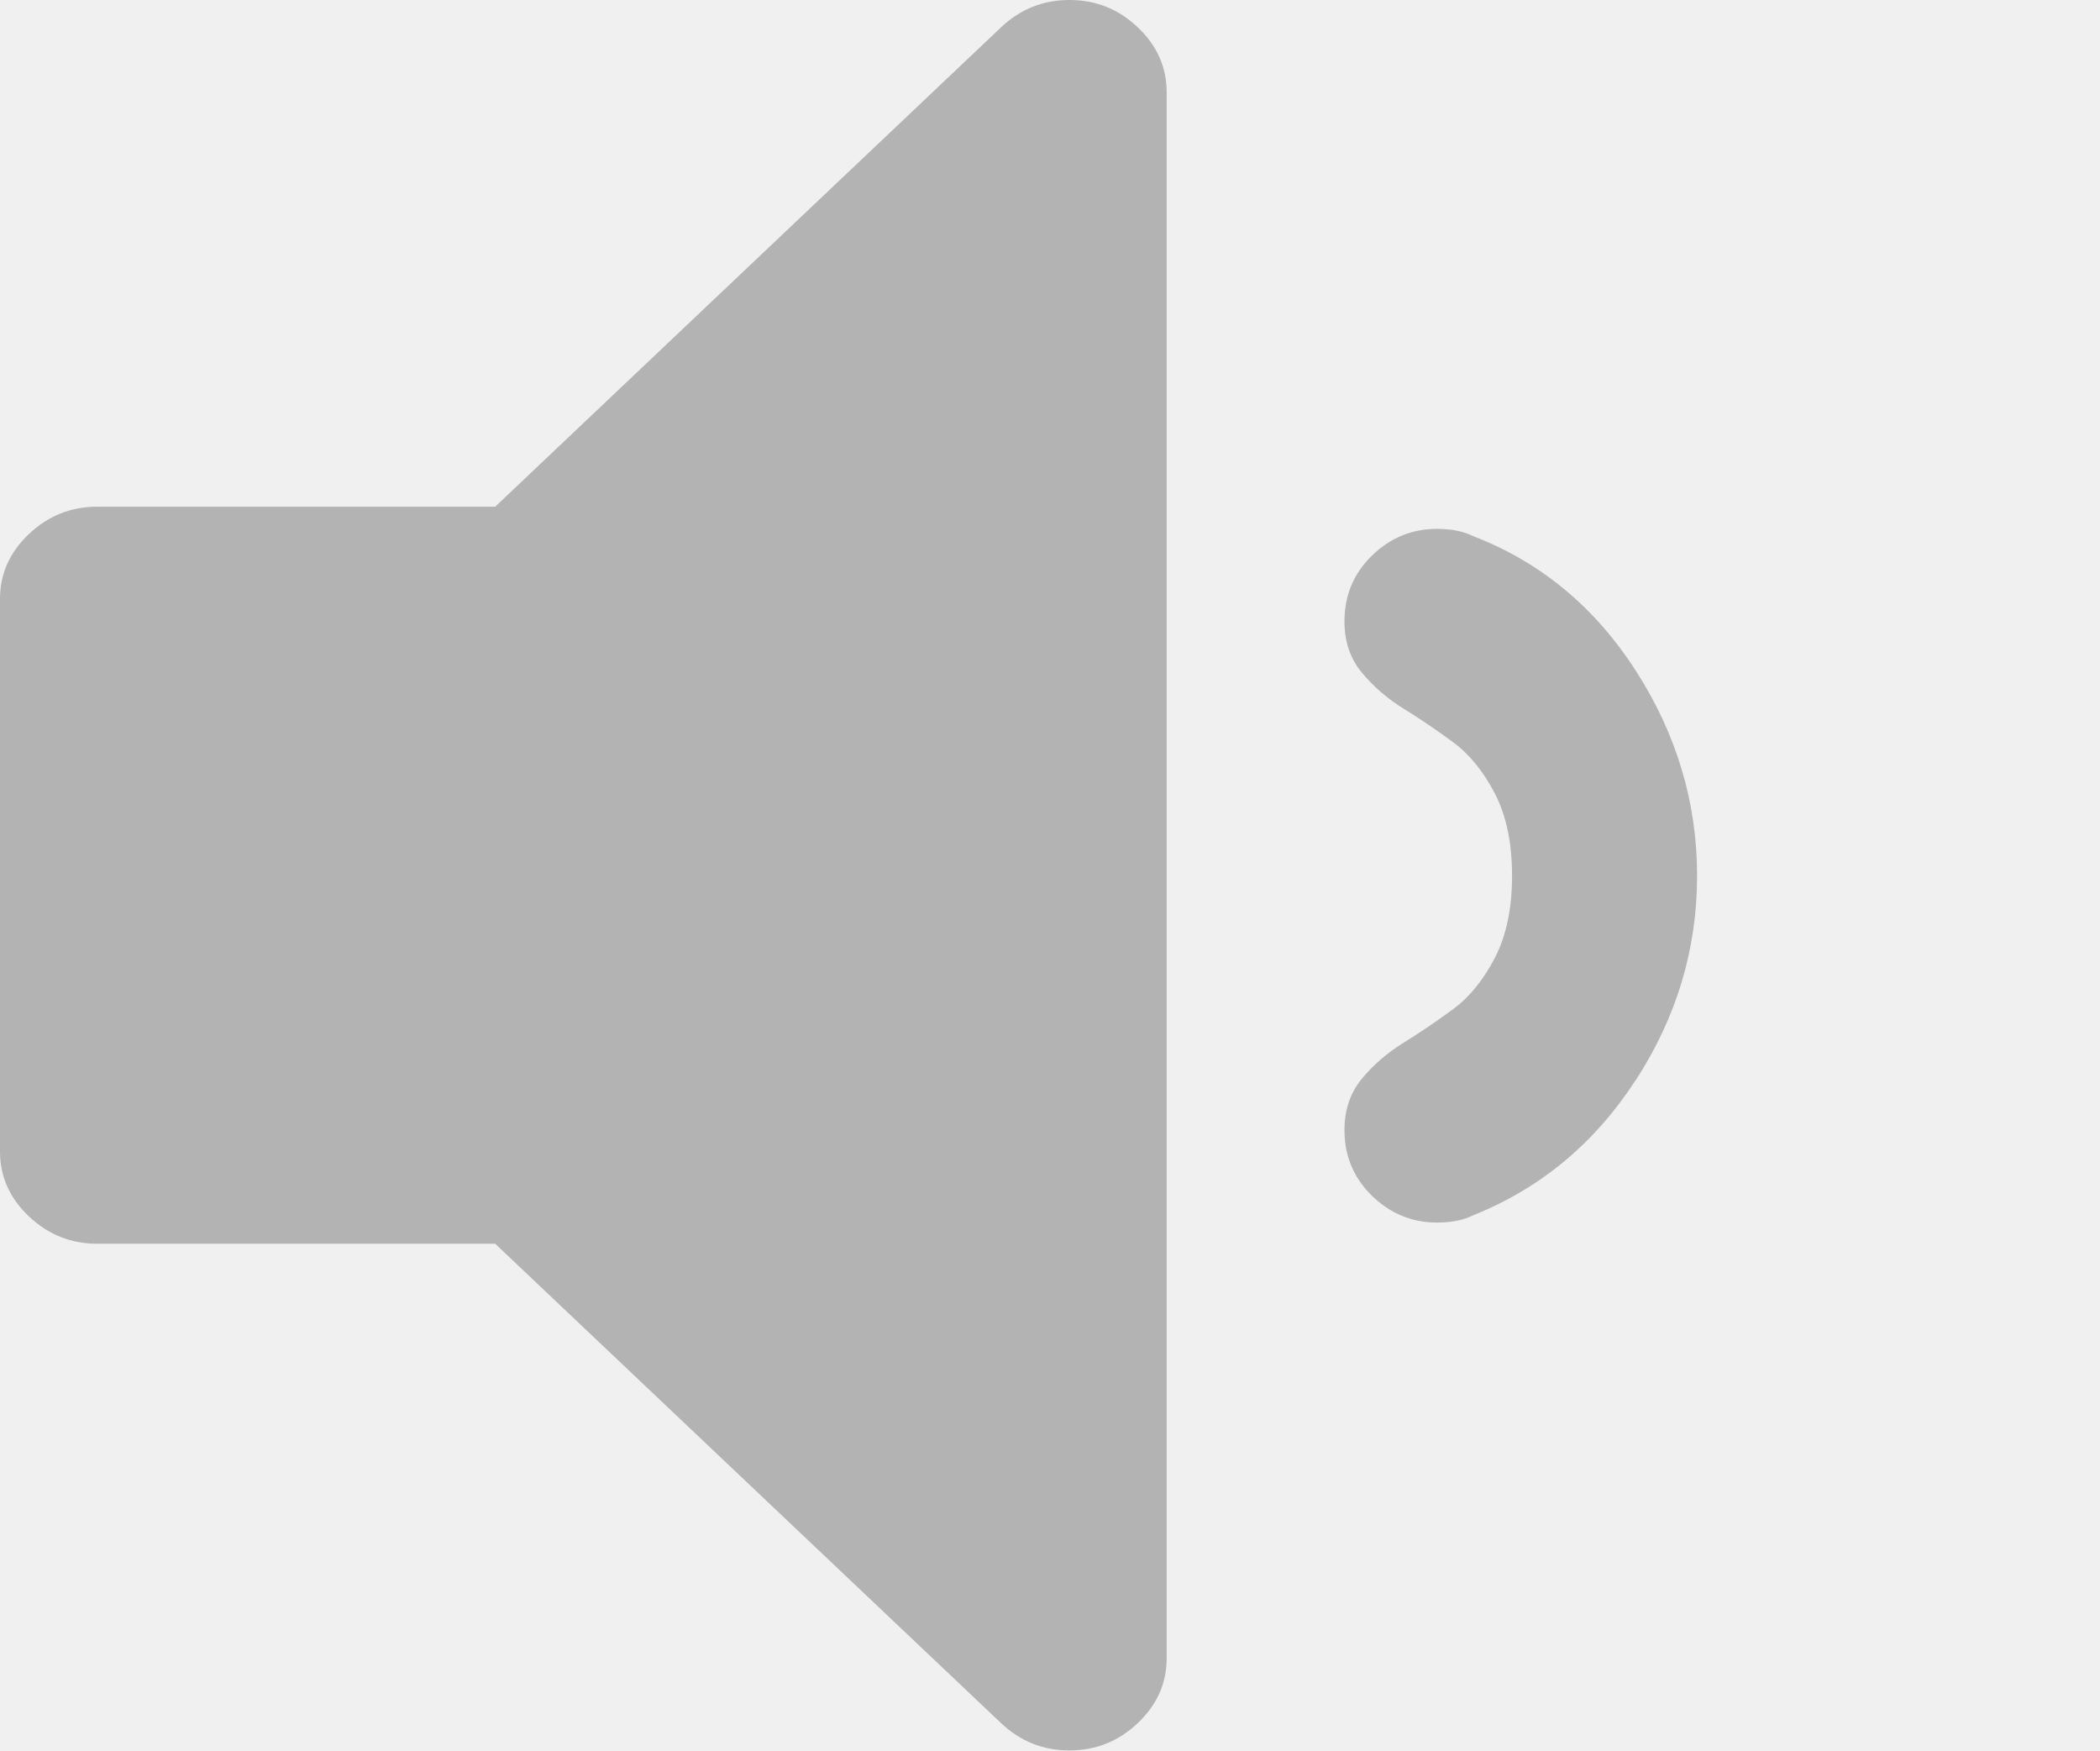
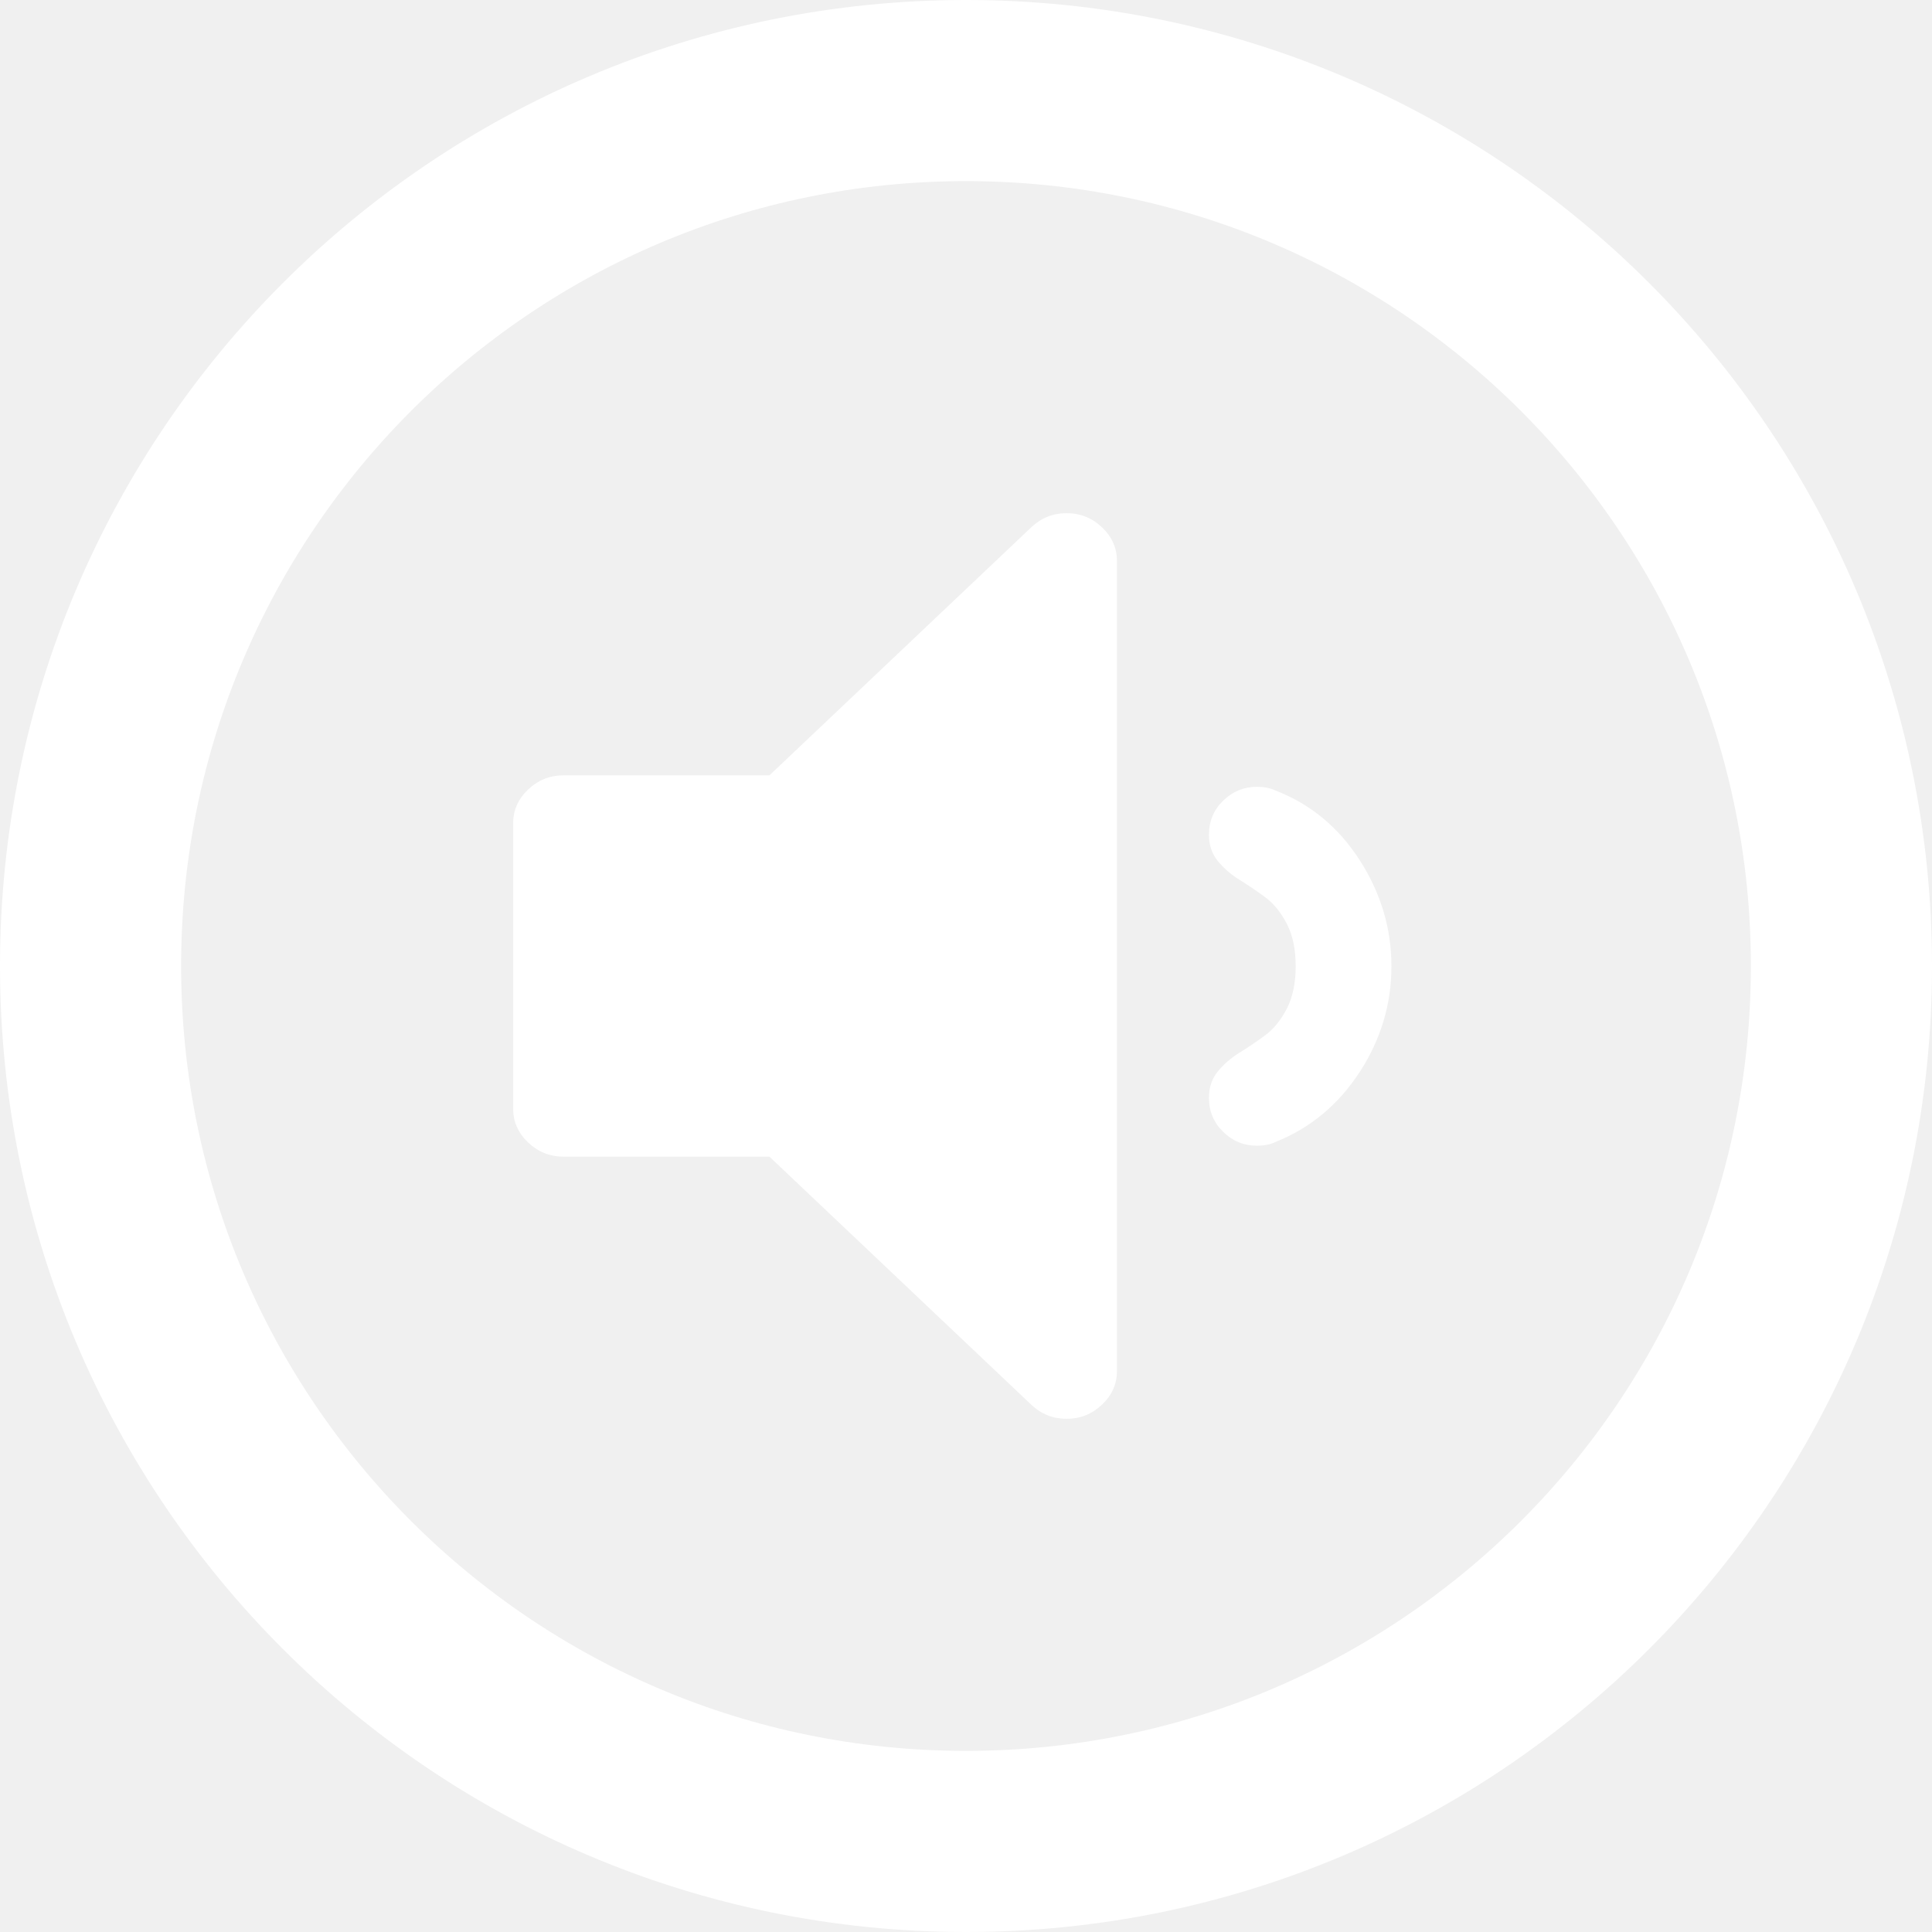
- <svg xmlns="http://www.w3.org/2000/svg" width="36" height="30" viewBox="0 0 36 30" fill="none">
-   <path d="M18.333 0C17.882 0 17.491 0.156 17.16 0.469L8.489 8.684H1.667C1.215 8.684 0.825 8.841 0.495 9.153C0.165 9.466 0 9.837 0 10.264V19.736C0 20.163 0.165 20.534 0.495 20.847C0.825 21.159 1.216 21.316 1.667 21.316H8.489L17.16 29.531C17.491 29.844 17.881 30 18.333 30C18.785 30 19.175 29.844 19.505 29.531C19.835 29.218 20 28.849 20 28.42V1.58C20 1.152 19.835 0.782 19.506 0.469C19.177 0.156 18.786 0 18.334 0H18.333Z" fill="#B3B3B3" />
-   <path d="M28.04 18.515C28.742 17.434 29.093 16.266 29.093 15.01C29.093 13.754 28.742 12.582 28.04 11.492C27.338 10.402 26.41 9.634 25.253 9.188C25.088 9.106 24.881 9.064 24.634 9.064C24.205 9.064 23.833 9.217 23.519 9.522C23.205 9.829 23.048 10.203 23.048 10.649C23.048 10.996 23.147 11.289 23.346 11.528C23.545 11.767 23.783 11.974 24.064 12.147C24.344 12.32 24.625 12.51 24.906 12.717C25.187 12.924 25.426 13.216 25.624 13.596C25.822 13.976 25.921 14.447 25.921 15.008C25.921 15.569 25.822 16.04 25.624 16.42C25.426 16.8 25.187 17.093 24.906 17.299C24.625 17.505 24.344 17.696 24.064 17.869C23.783 18.042 23.544 18.249 23.346 18.488C23.148 18.727 23.048 19.021 23.048 19.367C23.048 19.813 23.206 20.188 23.519 20.494C23.833 20.798 24.204 20.953 24.634 20.953C24.881 20.953 25.088 20.912 25.253 20.829C26.409 20.366 27.338 19.594 28.04 18.512V18.515Z" fill="#B3B3B3" />
+ <svg xmlns="http://www.w3.org/2000/svg" width="64" height="64" viewBox="0 0 64 64" fill="none">
+   <circle cx="32" cy="32" r="29" stroke="white" stroke-width="6" />
+   <path d="M35.333 17C34.882 17 34.49 17.156 34.16 17.469L25.489 25.684H18.667C18.215 25.684 17.825 25.841 17.495 26.153C17.165 26.466 17 26.837 17 27.264V36.736C17 37.163 17.165 37.534 17.495 37.847C17.825 38.159 18.216 38.316 18.667 38.316H25.489L34.16 46.531C34.49 46.844 34.881 47 35.333 47C35.785 47 36.175 46.844 36.505 46.531C36.835 46.218 37 45.849 37 45.42V18.58C37 18.152 36.835 17.782 36.506 17.469C36.177 17.156 35.786 17 35.334 17H35.333Z" fill="white" />
+   <path d="M45.04 35.515C45.742 34.434 46.093 33.266 46.093 32.01C46.093 30.754 45.742 29.582 45.04 28.492C44.338 27.402 43.41 26.634 42.253 26.188C42.088 26.106 41.881 26.064 41.634 26.064C41.205 26.064 40.833 26.217 40.519 26.522C40.205 26.829 40.048 27.203 40.048 27.649C40.048 27.996 40.147 28.289 40.346 28.528C40.545 28.767 40.783 28.974 41.064 29.147C41.344 29.32 41.625 29.51 41.906 29.717C42.187 29.924 42.426 30.216 42.624 30.596C42.822 30.976 42.921 31.447 42.921 32.008C42.921 32.569 42.822 33.04 42.624 33.42C42.426 33.8 42.187 34.093 41.906 34.299C41.625 34.505 41.344 34.696 41.064 34.869C40.783 35.042 40.544 35.249 40.346 35.488C40.148 35.727 40.048 36.021 40.048 36.367C40.048 36.813 40.206 37.188 40.519 37.494C40.833 37.798 41.204 37.953 41.634 37.953C41.881 37.953 42.088 37.912 42.253 37.829C43.409 37.366 44.338 36.594 45.04 35.512V35.515Z" fill="white" />
</svg>
